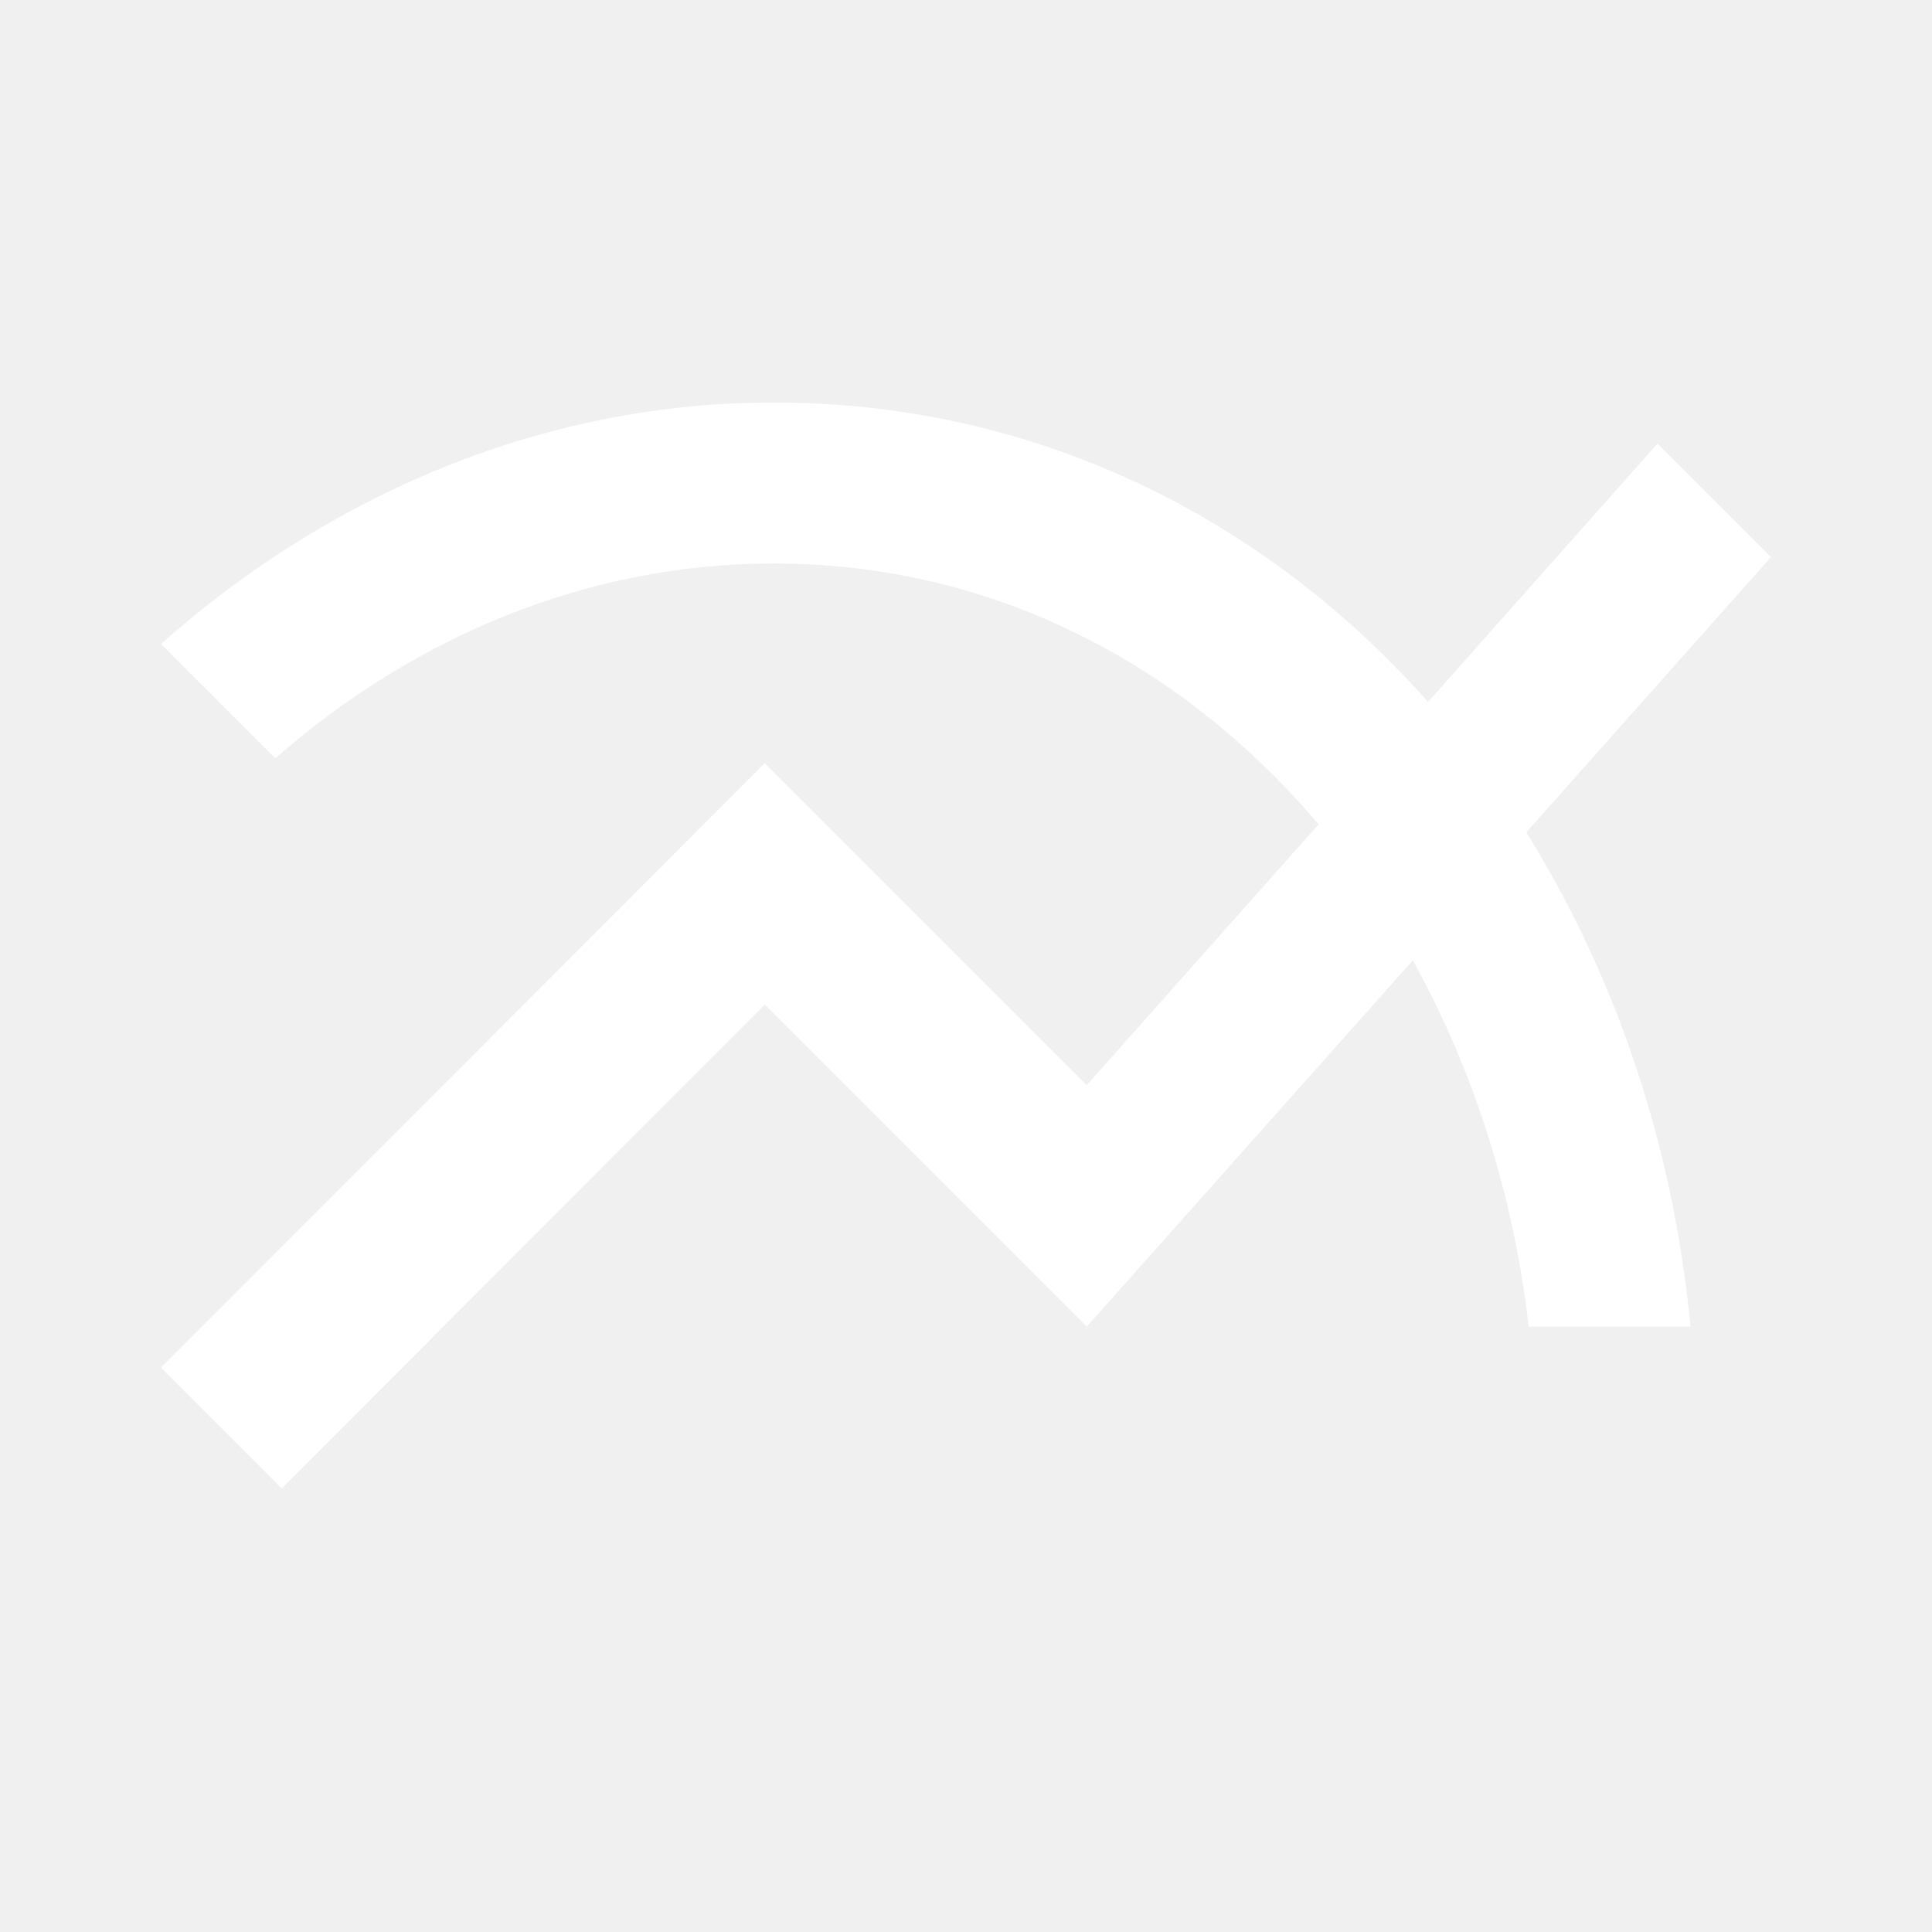
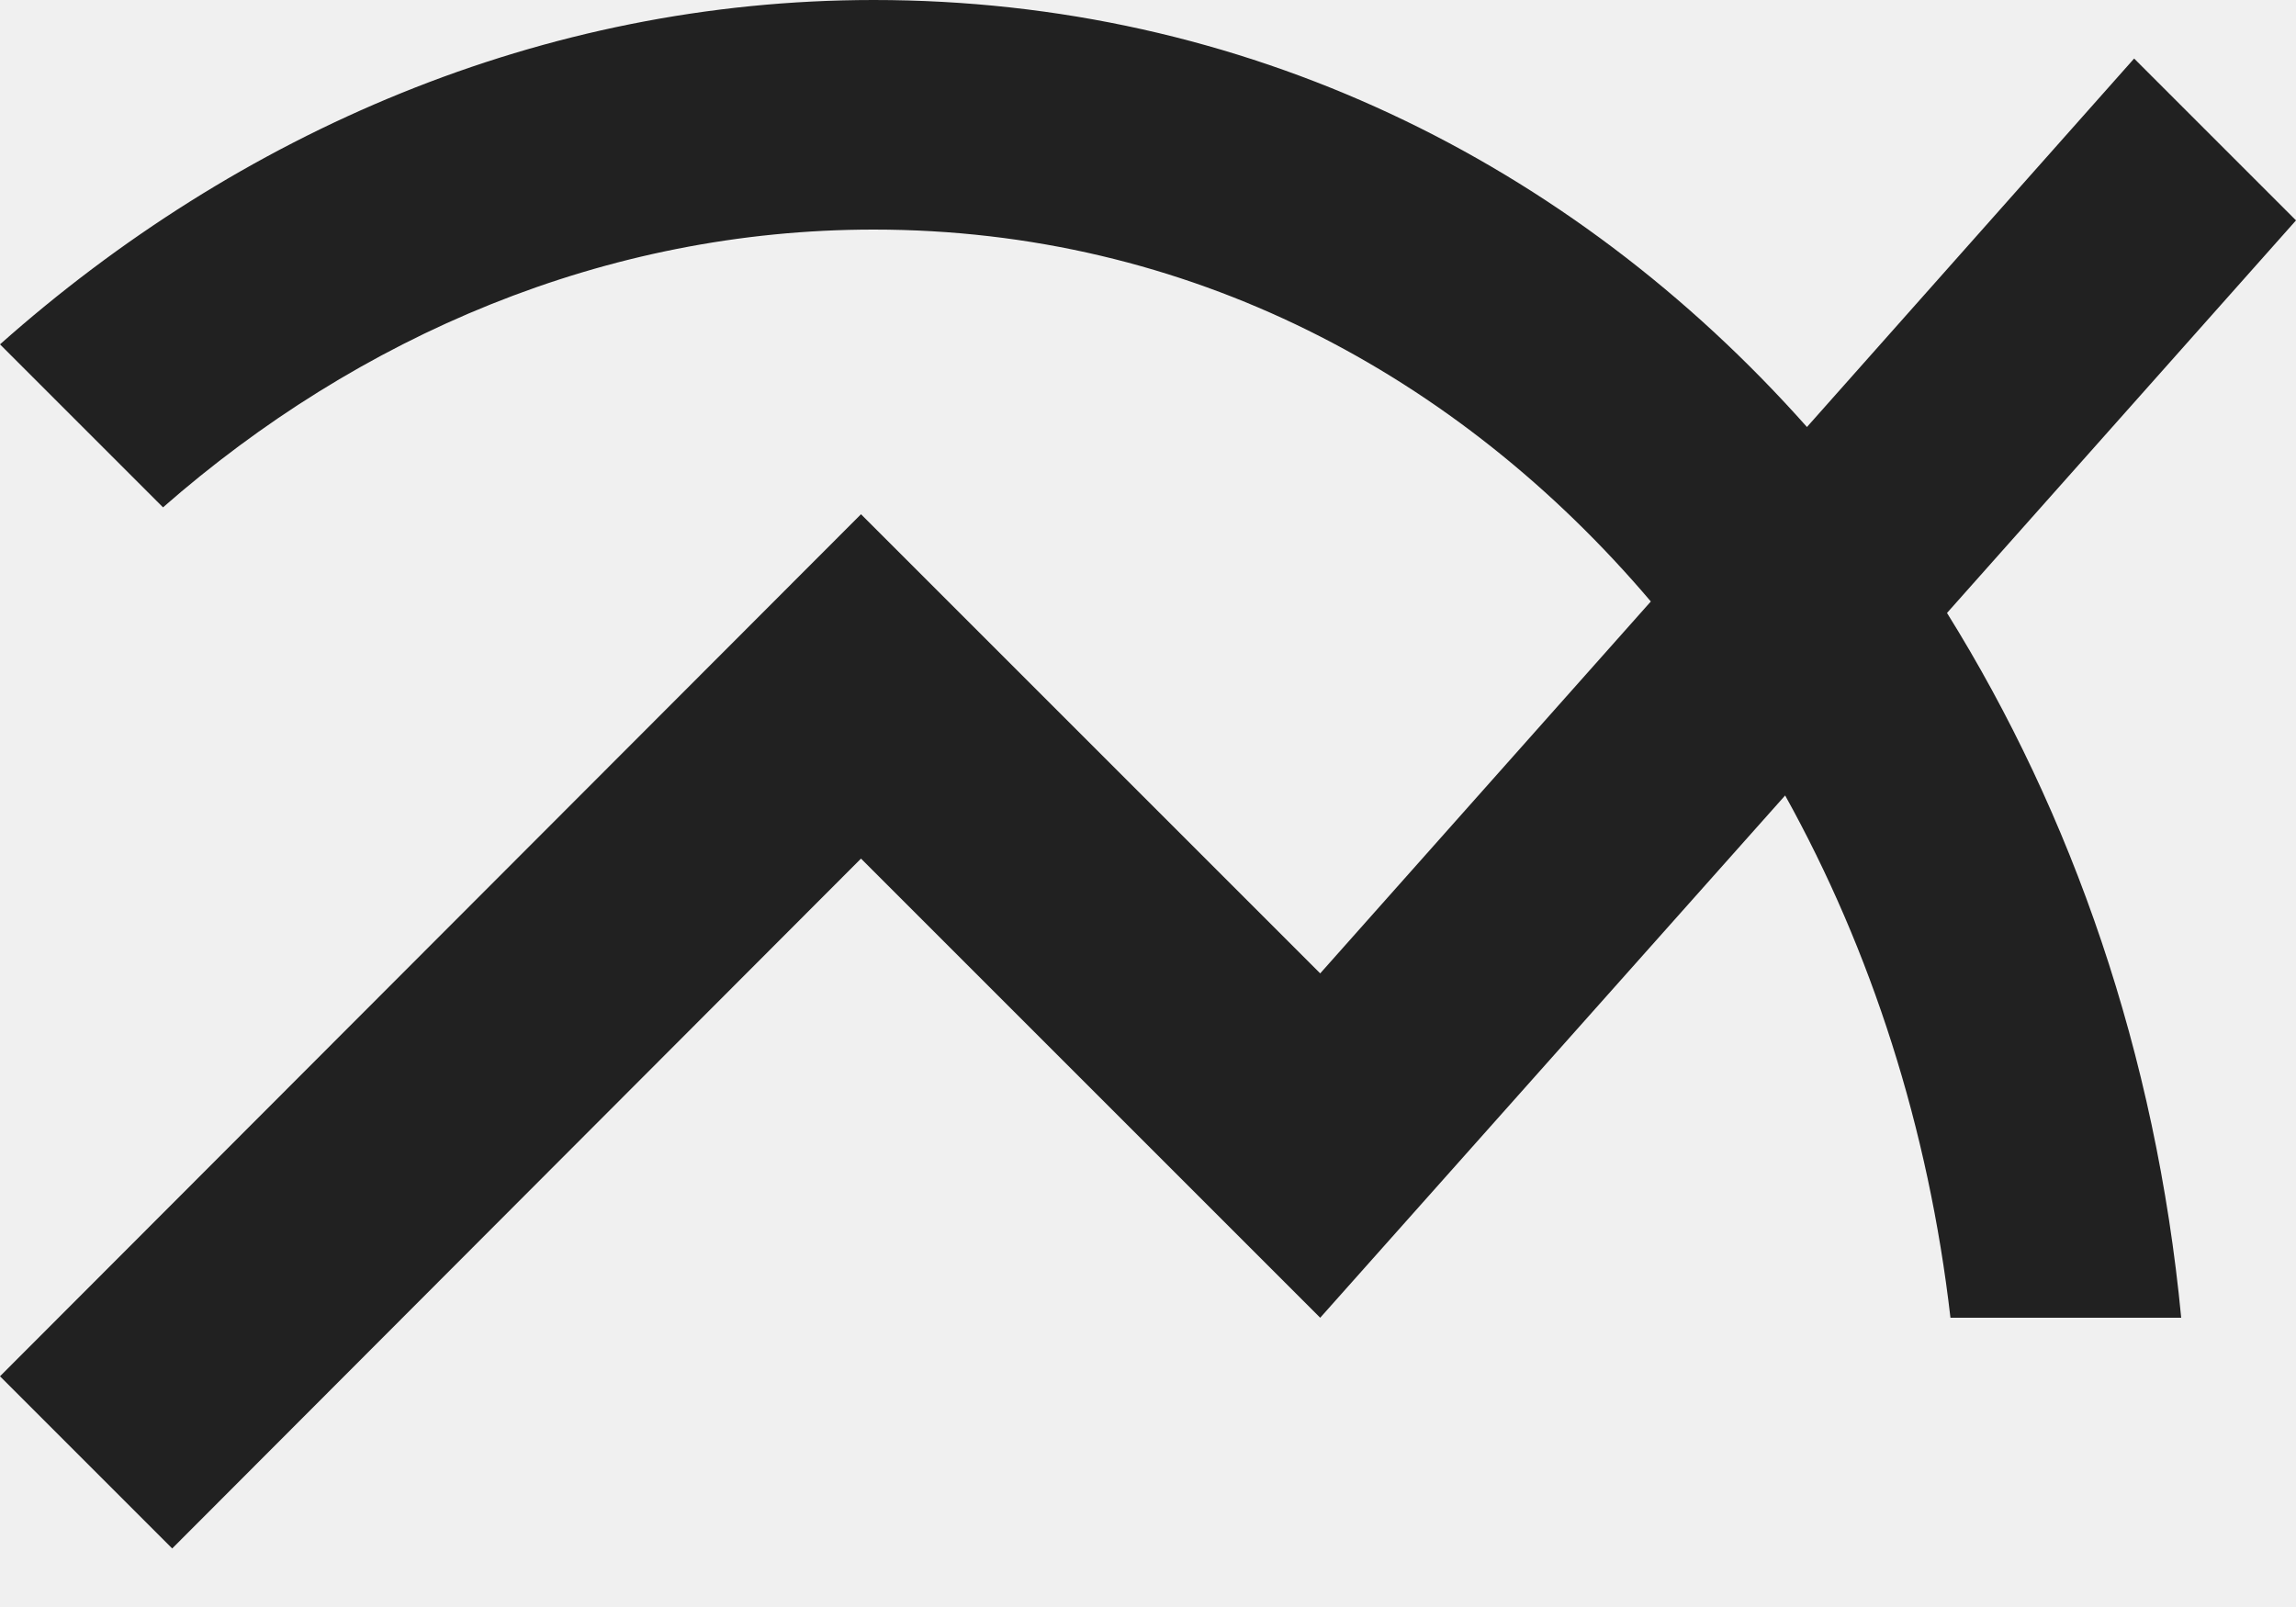
- <svg xmlns="http://www.w3.org/2000/svg" width="24" height="24" viewBox="0 0 24 24" fill="none">
-   <path d="M22 6.92L20.59 5.51L17.74 8.72C15.68 6.4 12.83 5 9.61 5C6.72 5 4.07 6.16 2 8L3.42 9.42C5.12 7.93 7.27 7 9.61 7C12.35 7 14.7 8.26 16.38 10.24L13.5 13.48L9.5 9.48L2 16.99L3.5 18.49L9.5 12.48L13.5 16.48L17.55 11.93C18.3 13.28 18.8 14.83 18.99 16.48H21C20.78 14.18 20.05 12.09 18.96 10.34L22 6.92Z" fill="white" />
+ <svg xmlns="http://www.w3.org/2000/svg" width="20" height="14" viewBox="0 0 20 14" fill="none">
+   <path d="M20 1.92L18.59 0.51L15.74 3.72C13.68 1.4 10.83 0 7.61 0C4.72 0 2.07 1.16 0 3L1.42 4.42C3.12 2.93 5.27 2 7.61 2C10.35 2 12.7 3.26 14.38 5.24L11.5 8.48L7.5 4.48L0 11.99L1.5 13.49L7.5 7.48L11.5 11.48L15.55 6.93C16.3 8.28 16.8 9.83 16.99 11.48H19C18.78 9.18 18.05 7.09 16.96 5.34L20 1.92Z" fill="#212121" />
</svg>
